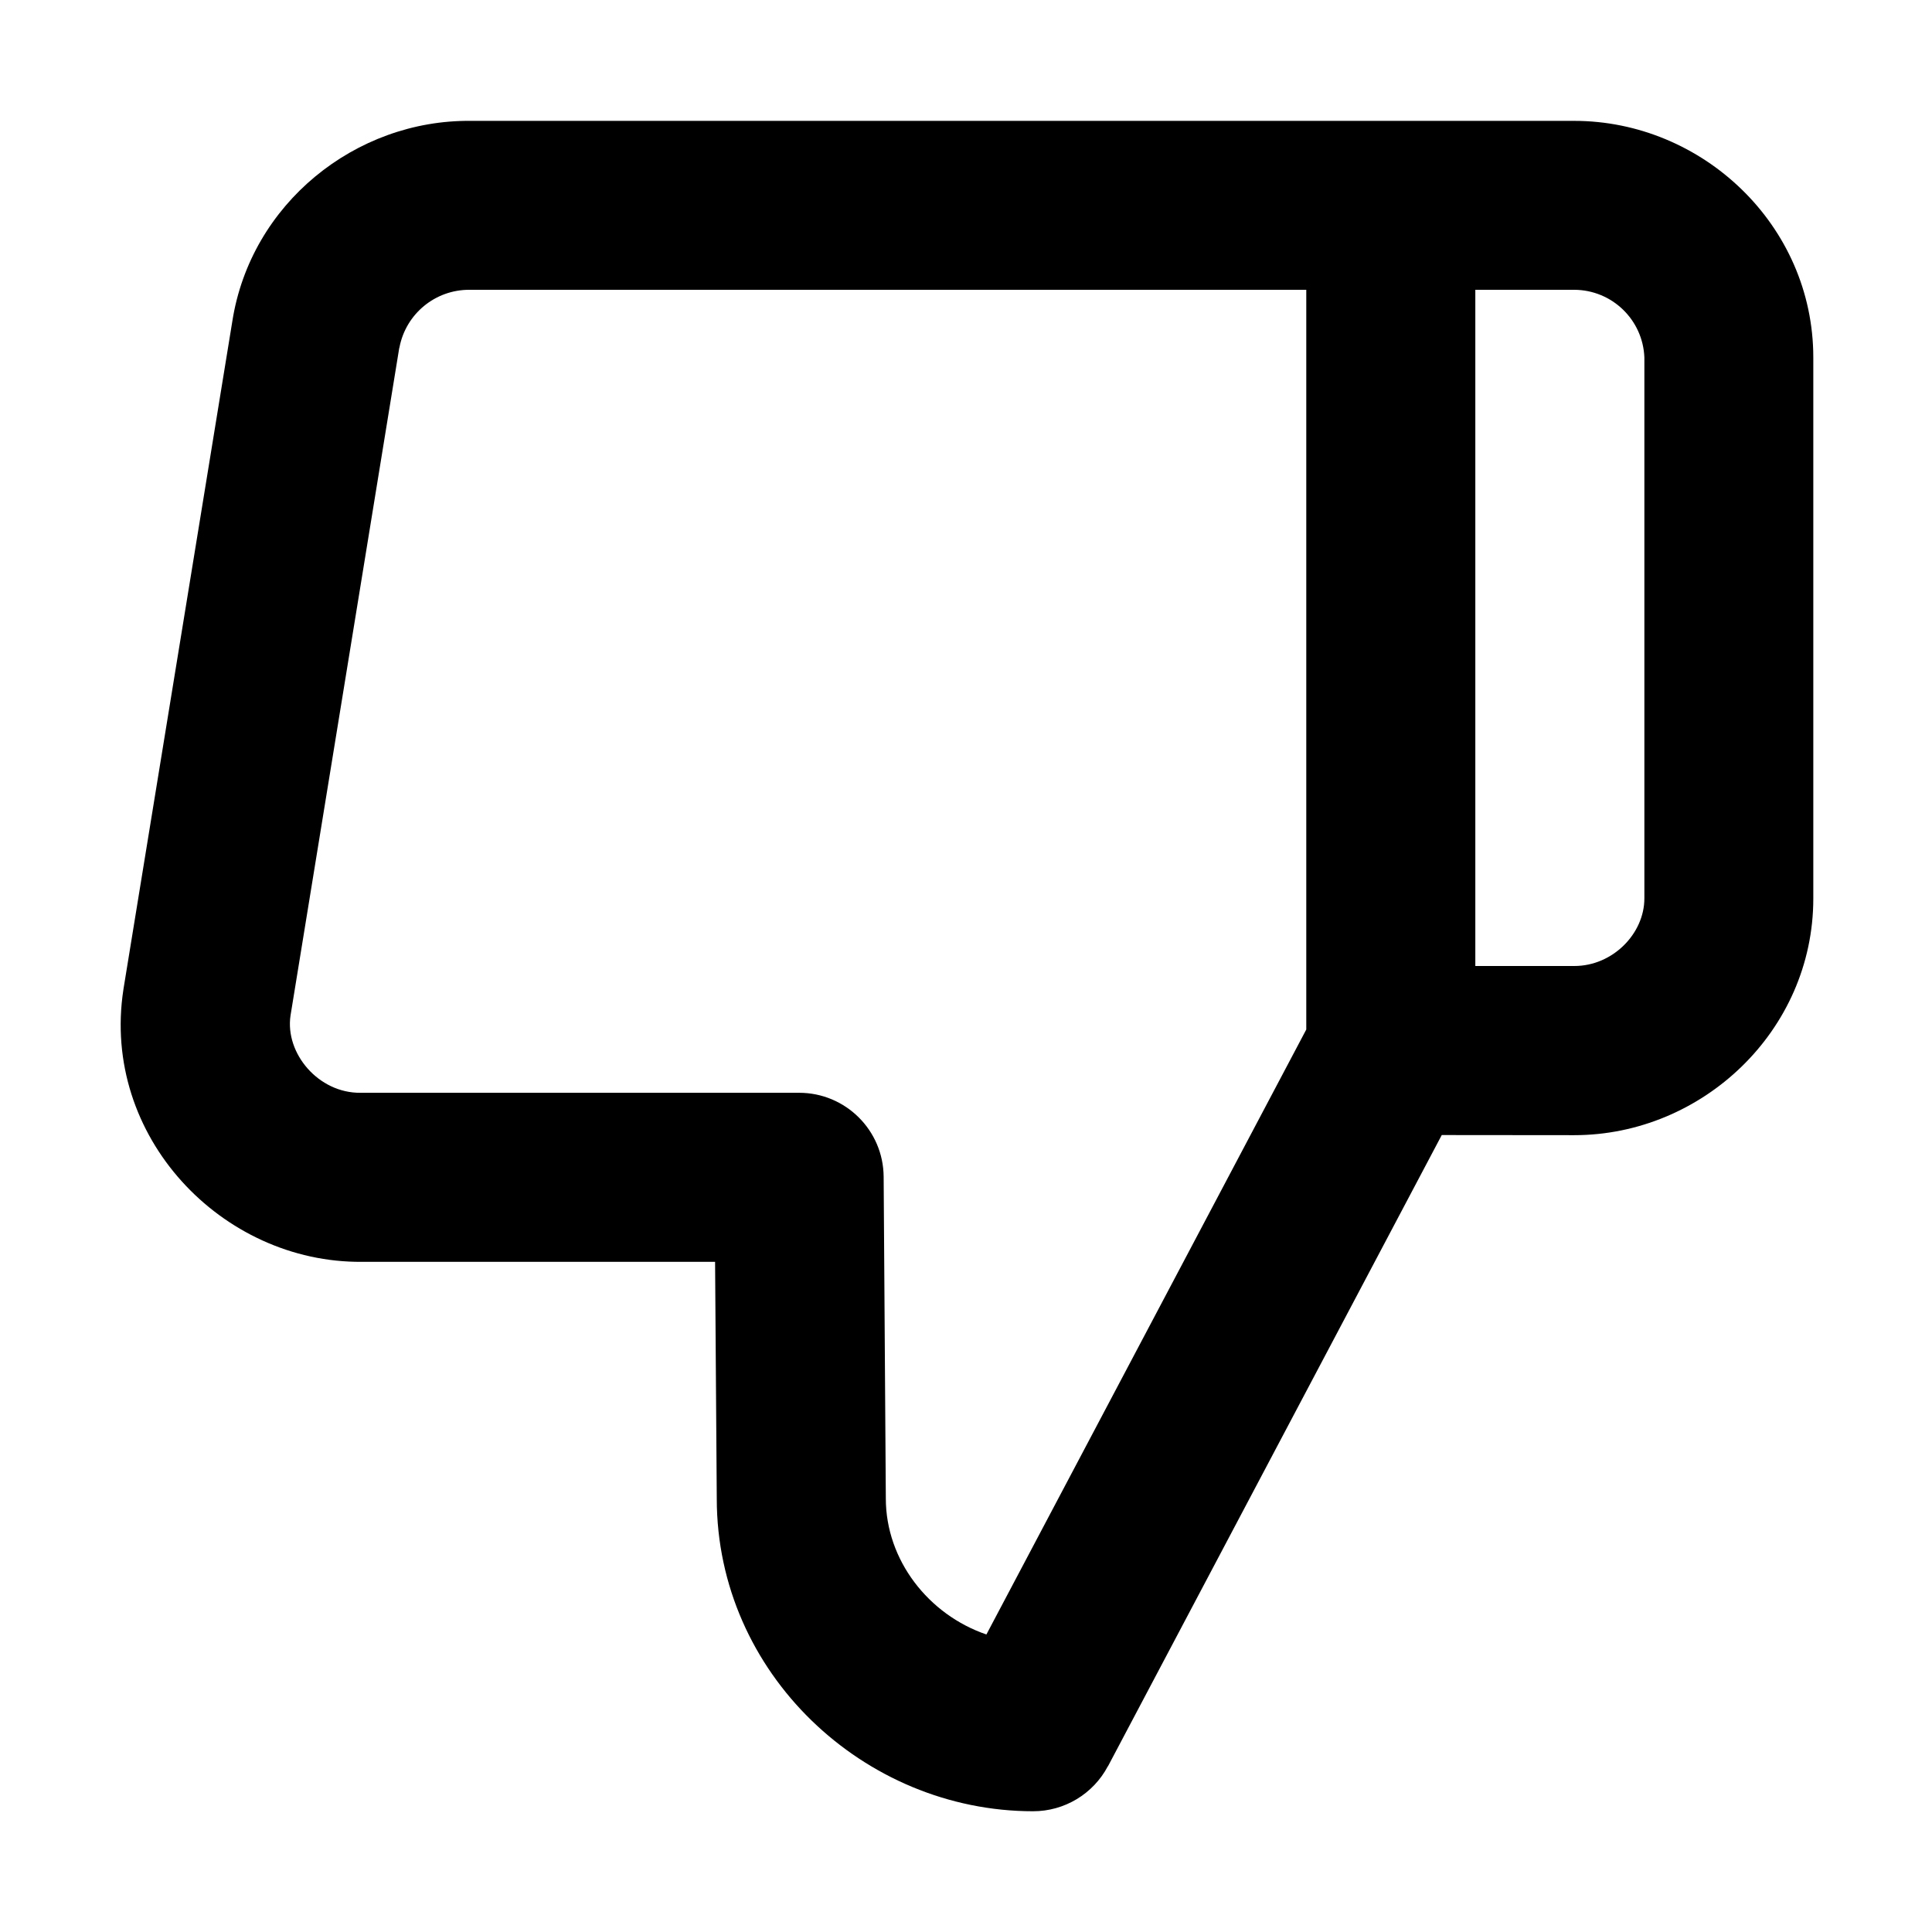
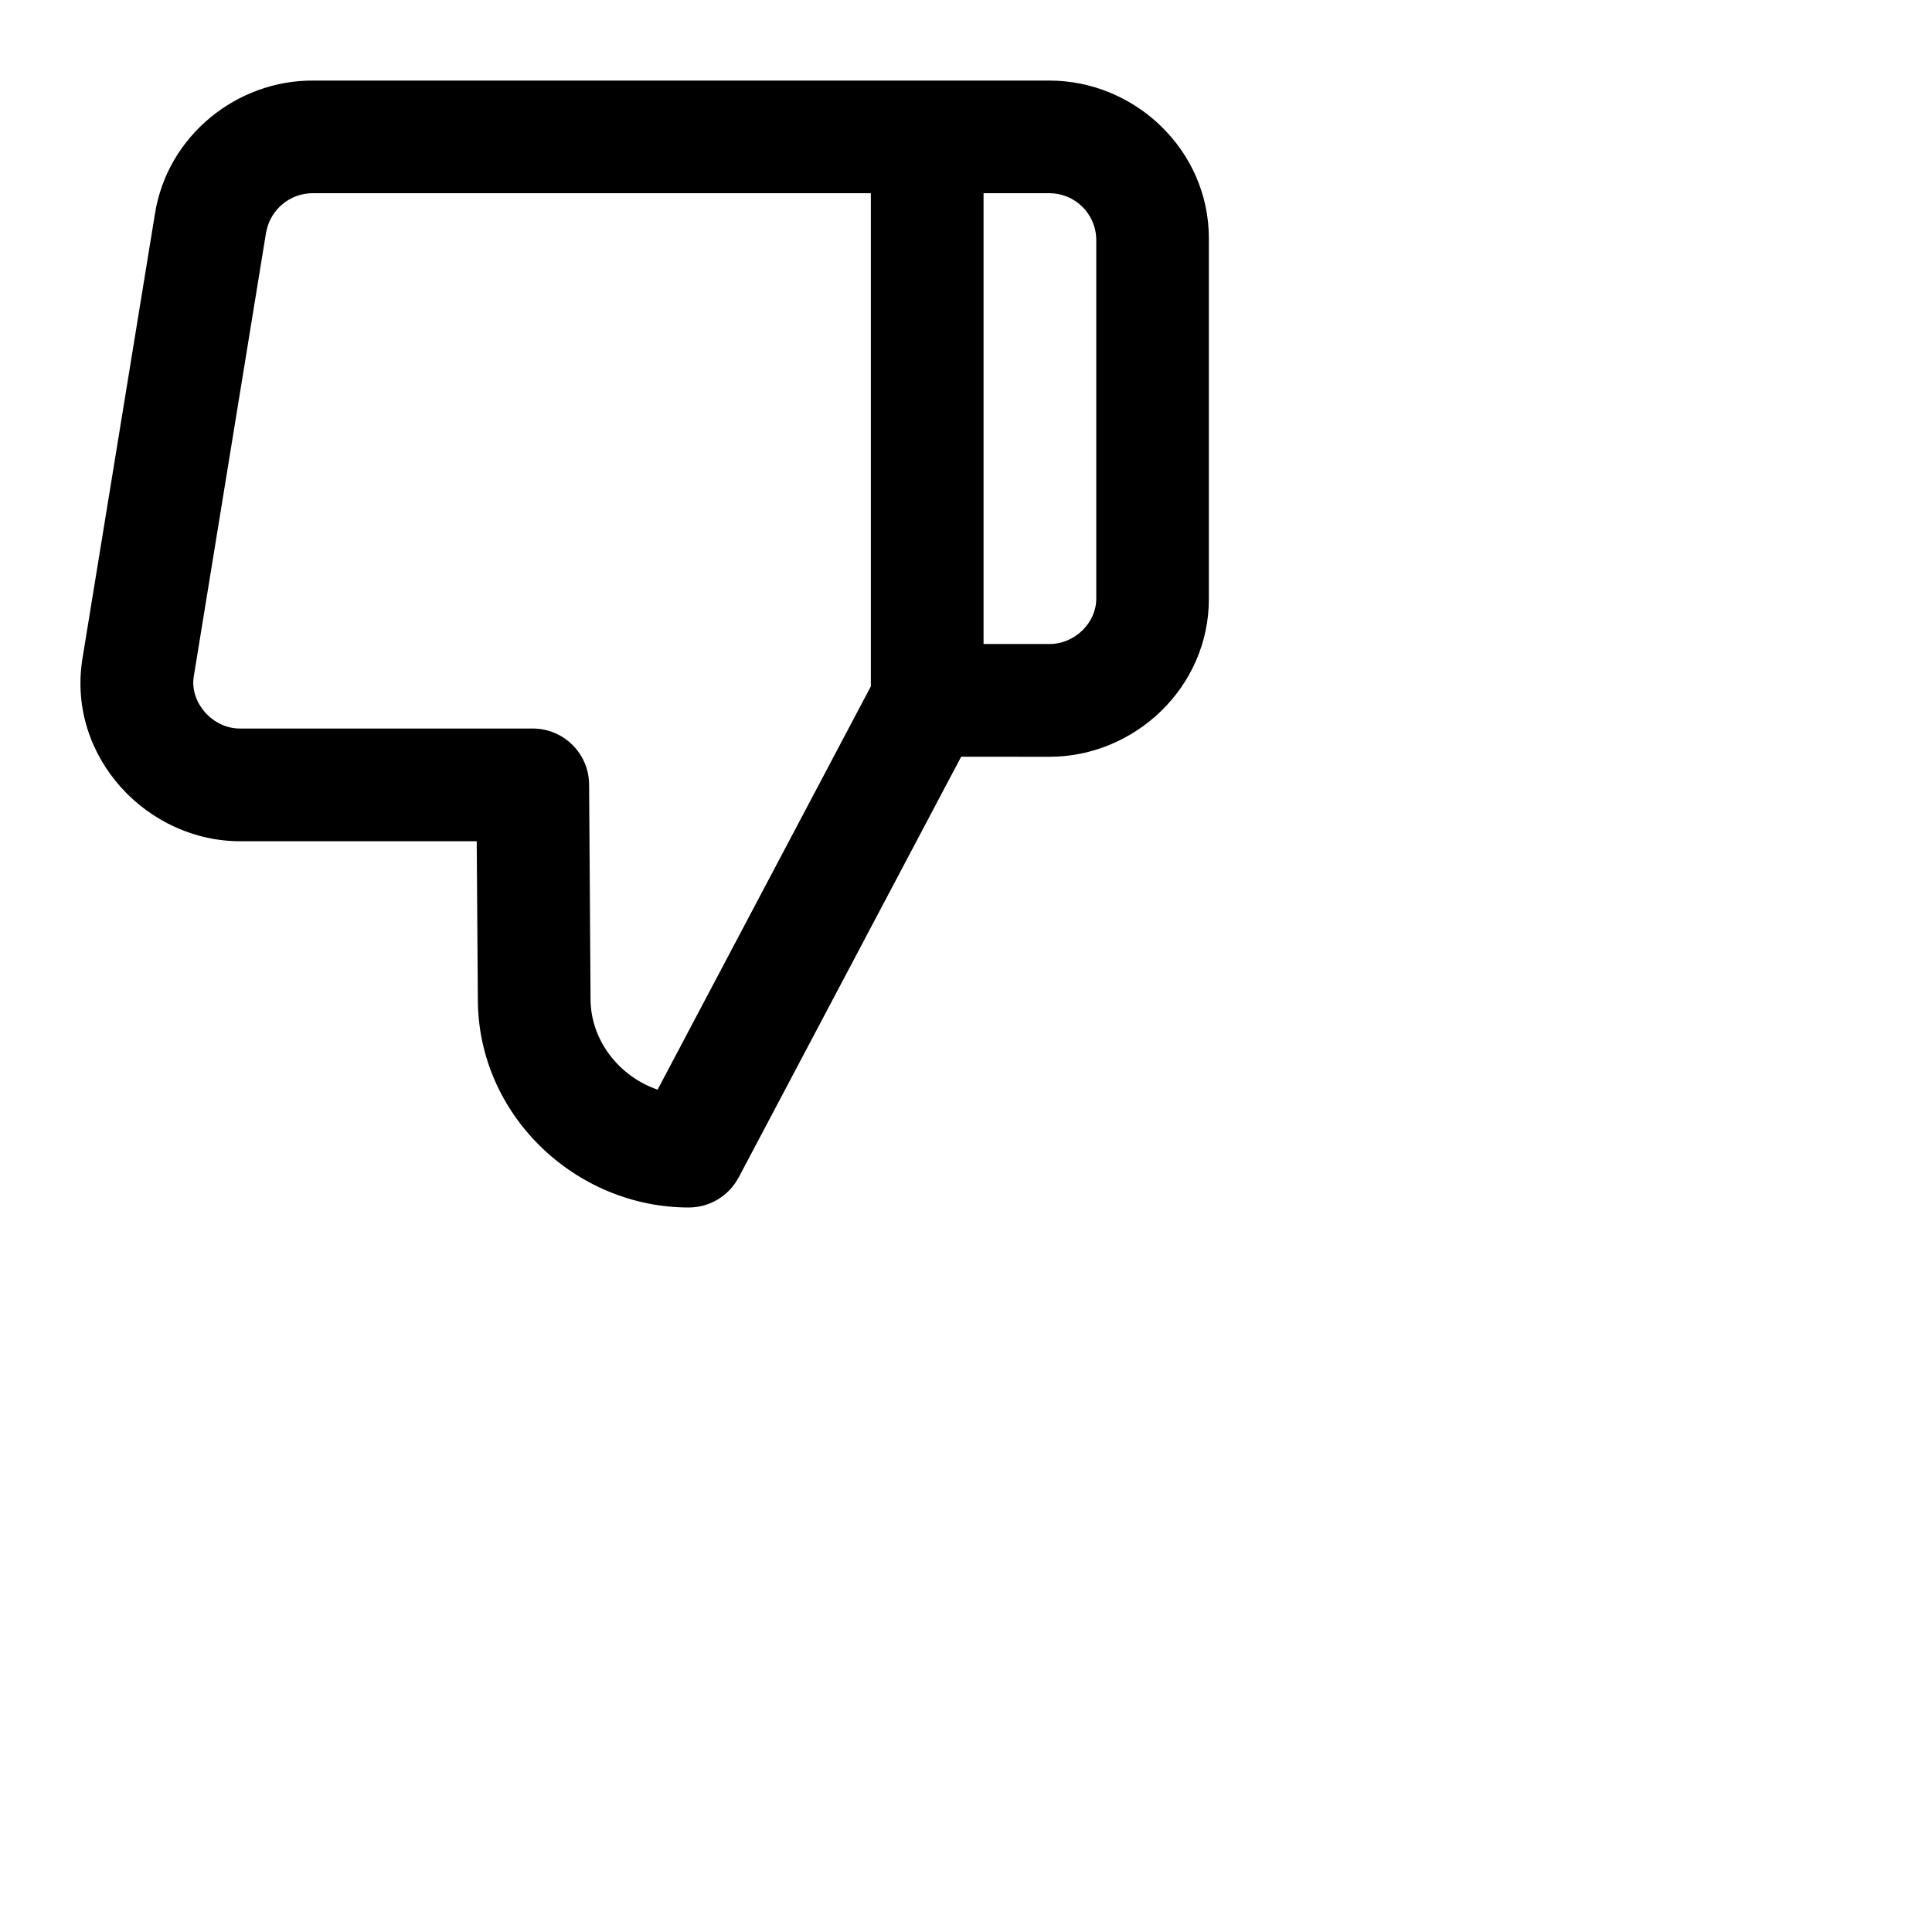
- <svg xmlns="http://www.w3.org/2000/svg" fill="none" viewBox="0 0 16 16">
+ <svg xmlns="http://www.w3.org/2000/svg" fill="none" viewBox="0 0 24 24">
  <path fill="currentColor" fill-rule="evenodd" d="M9.175 14.627a.7.7 0 01-.619.373c-1.402 0-2.619-1.143-2.62-2.587l-.014-1.963H2.998c-1.162.01-2.163-1.04-1.976-2.255l.001-.007.901-5.527c.152-.974 1.02-1.67 1.975-1.66h9.138c1.059 0 1.98.861 1.98 1.96v4.48c0 1.097-.921 1.96-1.98 1.96L11.94 9.4l-2.764 5.227zM12.218 8h.82c.318 0 .58-.268.58-.56V2.96a.583.583 0 00-.58-.56h-.82V8zm-1.4-5.6h-6.93a.587.587 0 00-.58.478l-.002.006-.9 5.526c-.047.314.232.644.58.64h3.632a.7.7 0 01.7.695l.018 2.66v.005c0 .51.353.962.833 1.126l2.649-5.01V2.4z" clip-rule="evenodd" />
</svg>
